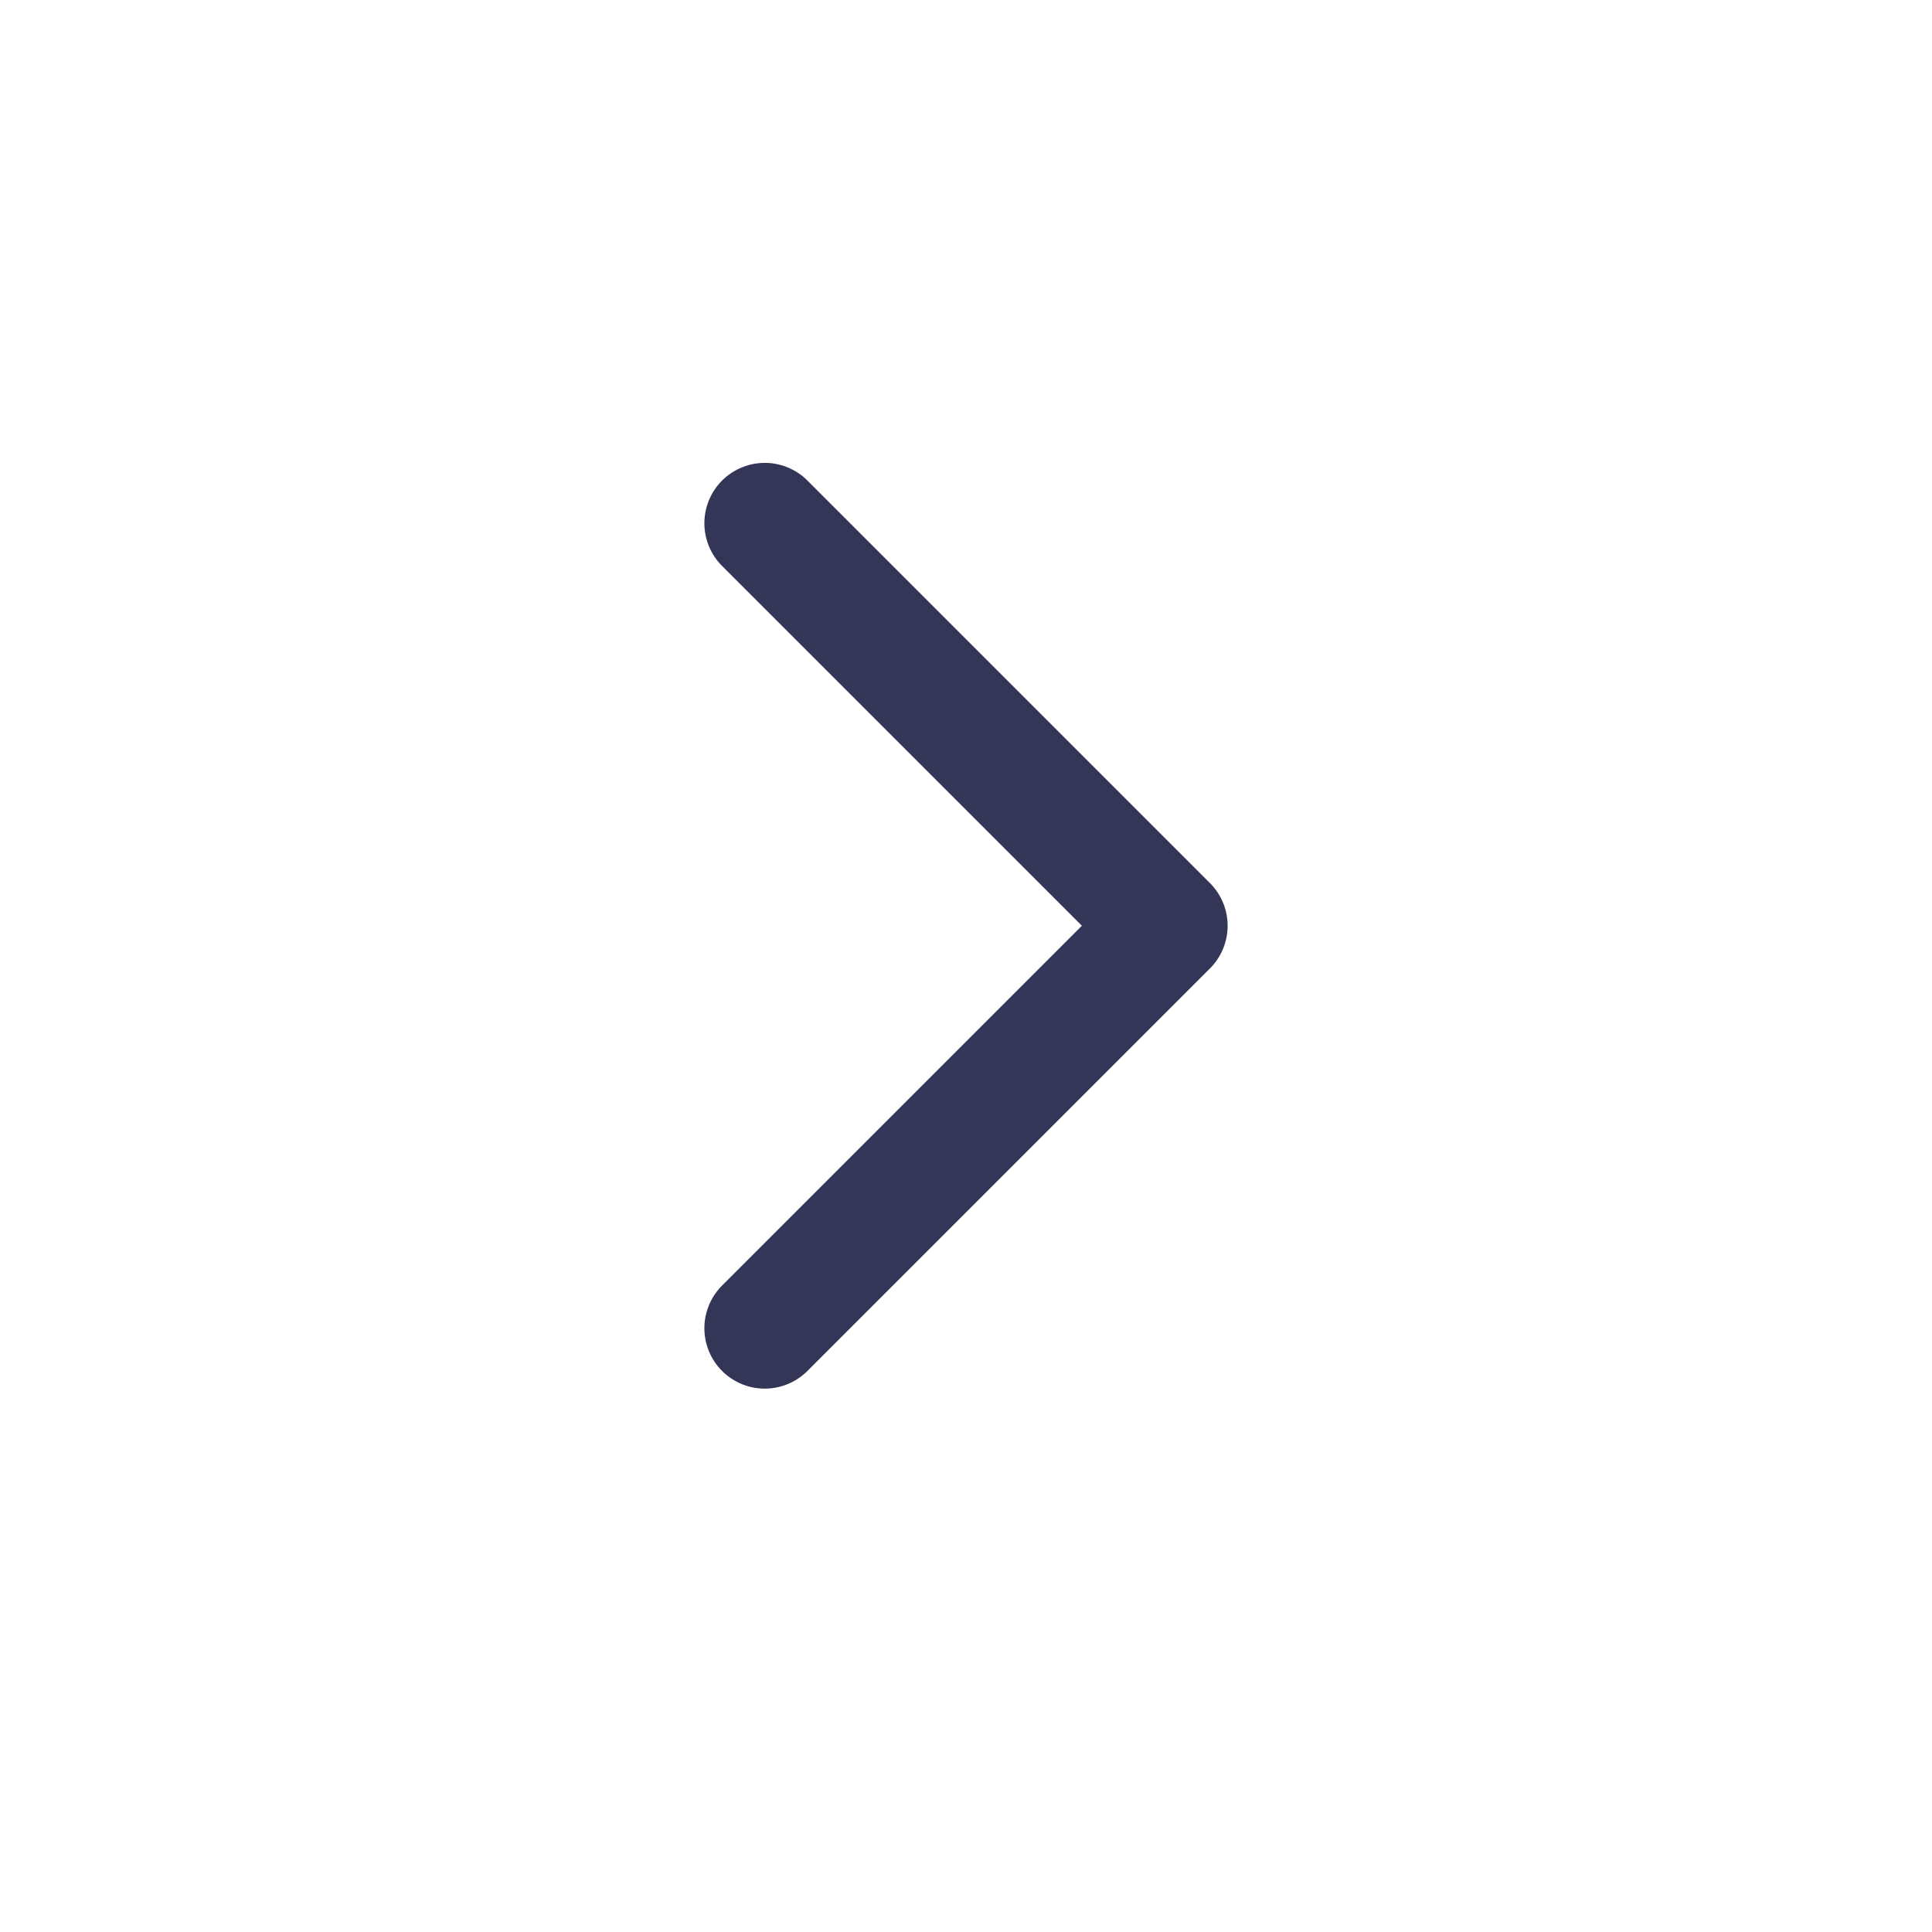
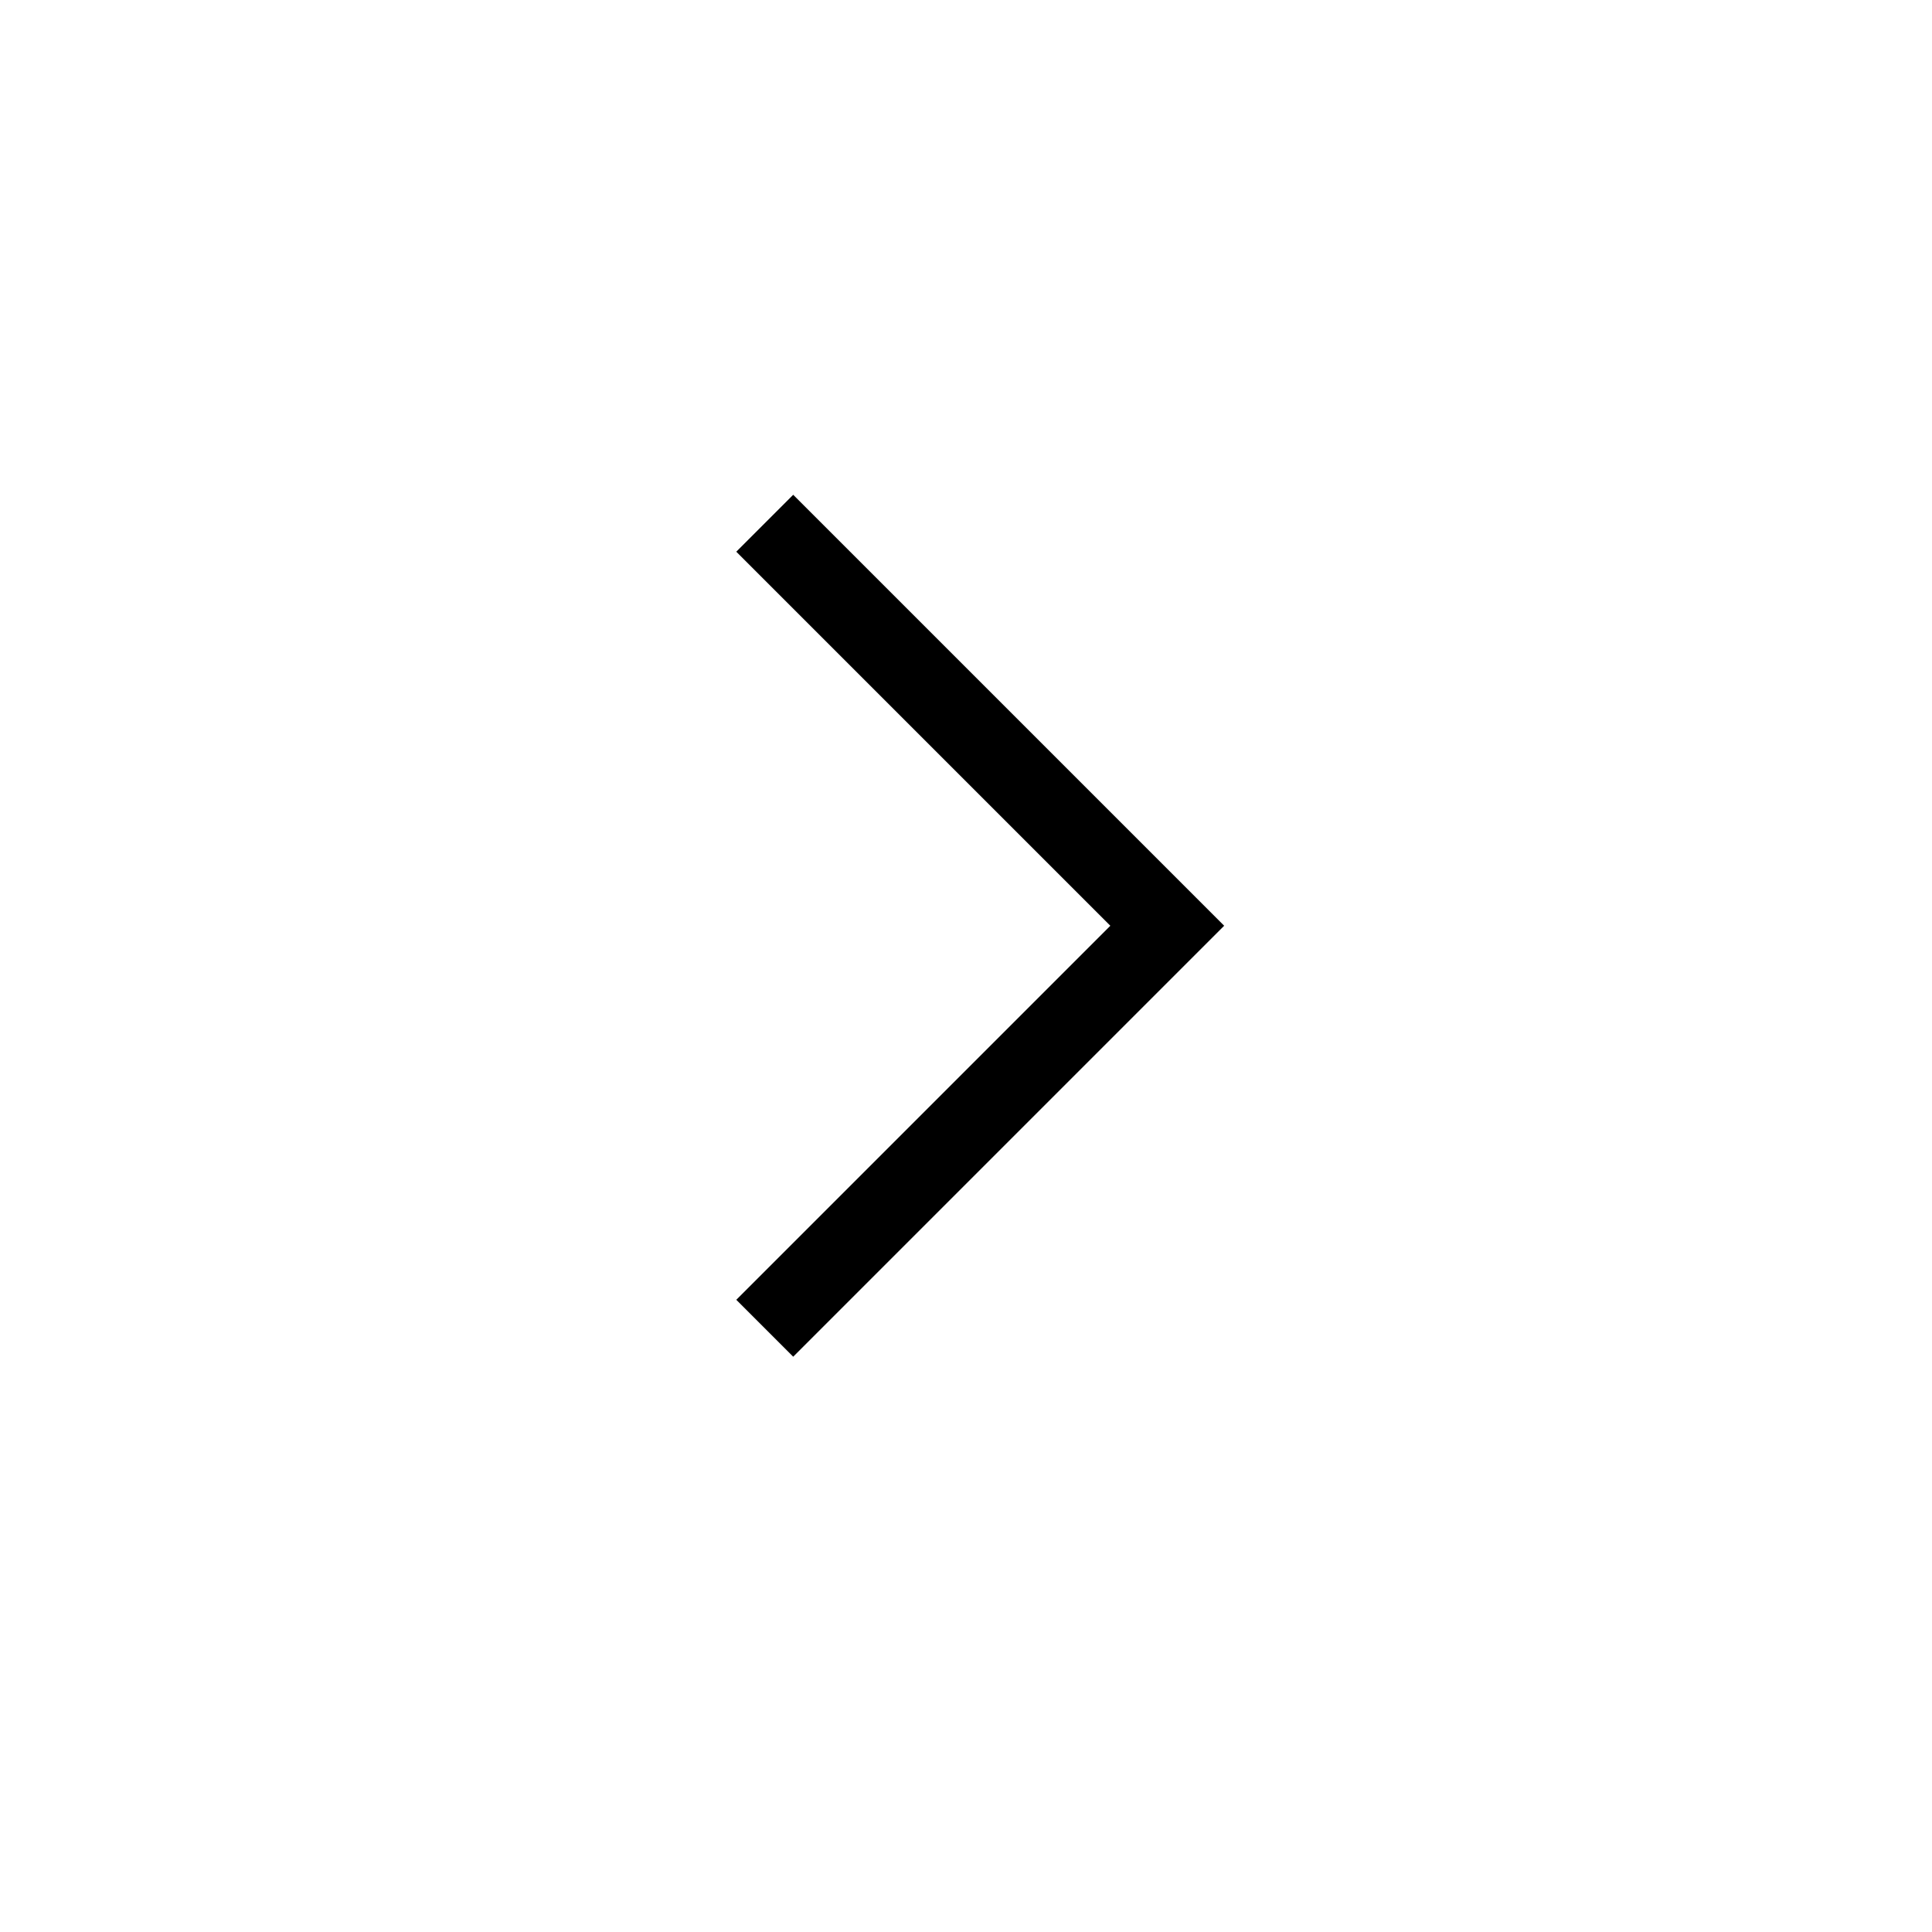
- <svg xmlns="http://www.w3.org/2000/svg" width="24" height="24" viewBox="0 0 24 24" fill="none">
-   <path d="M9.5 6.5L14.5 11.5L9.5 16.5" stroke="#343658" stroke-width="1.5" stroke-linecap="round" stroke-linejoin="round" />
+ <svg xmlns="http://www.w3.org/2000/svg" width="100%" height="100%" viewBox="0 0 24 24" fill="none">
+   <path d="M9.5 6.5L14.5 11.5L9.5 16.5" stroke="currentColor" strokeWidth="1.5" strokeLinecap="round" strokeLinejoin="round" />
</svg>
